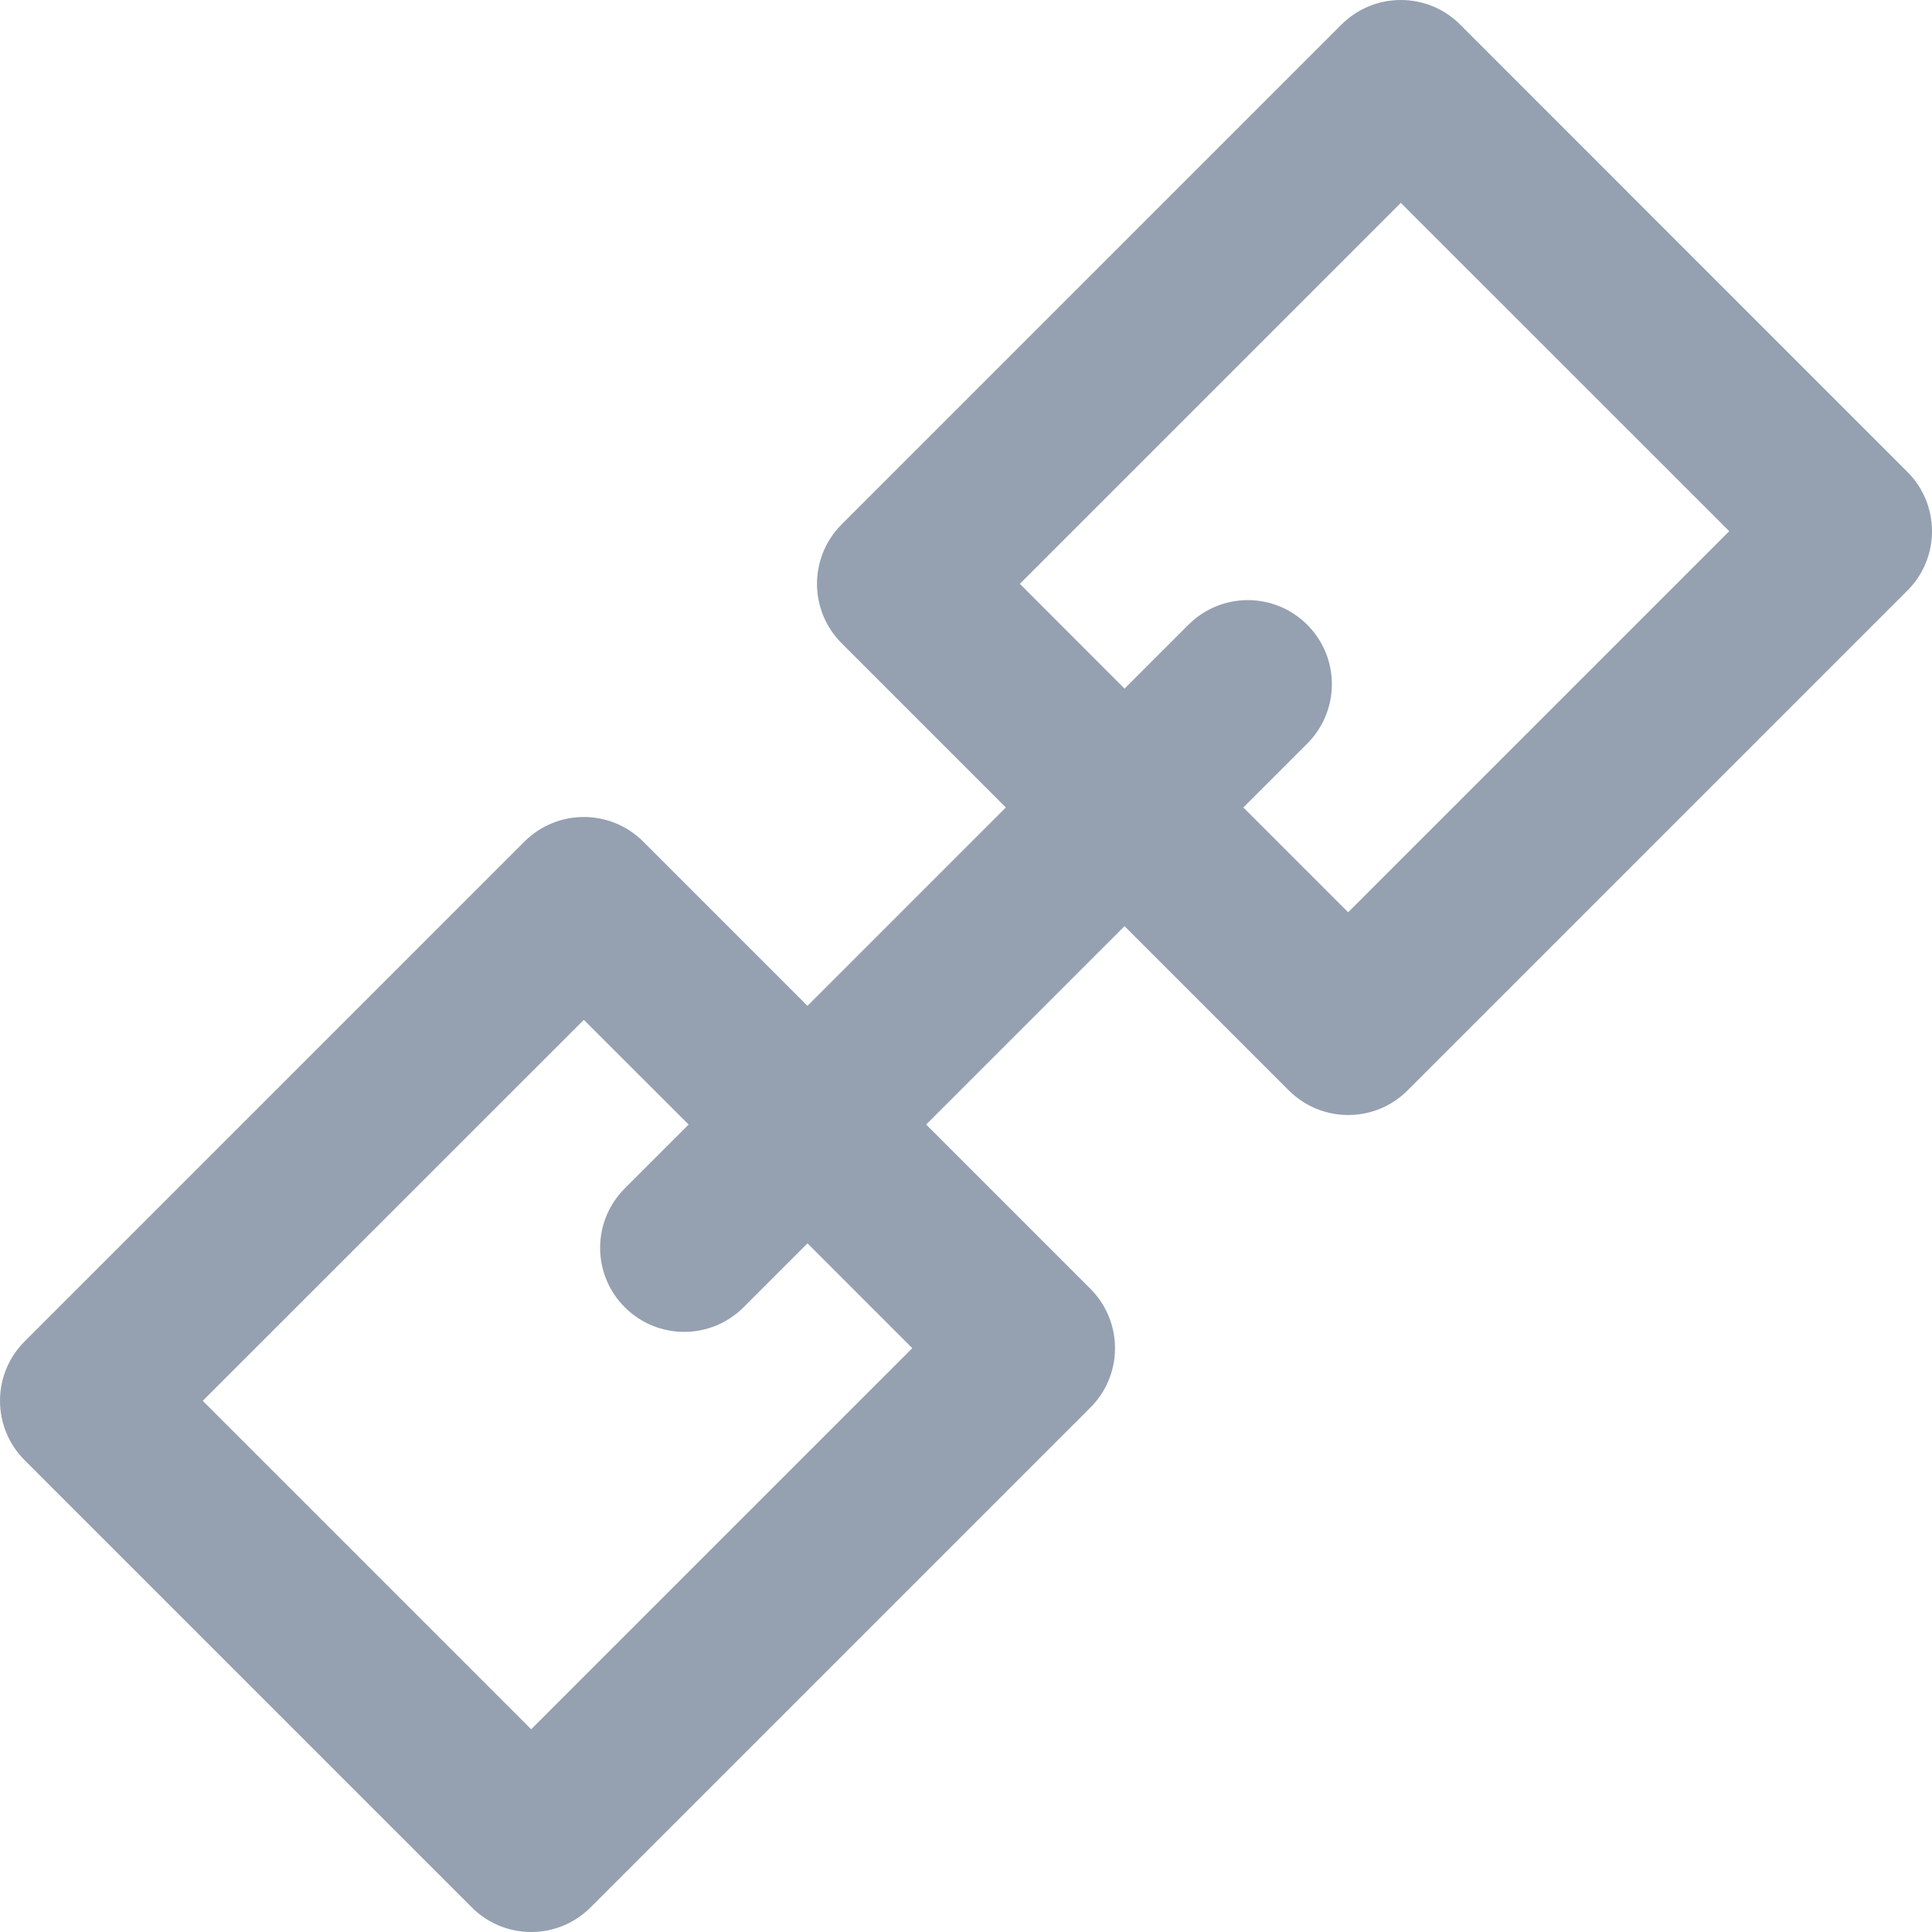
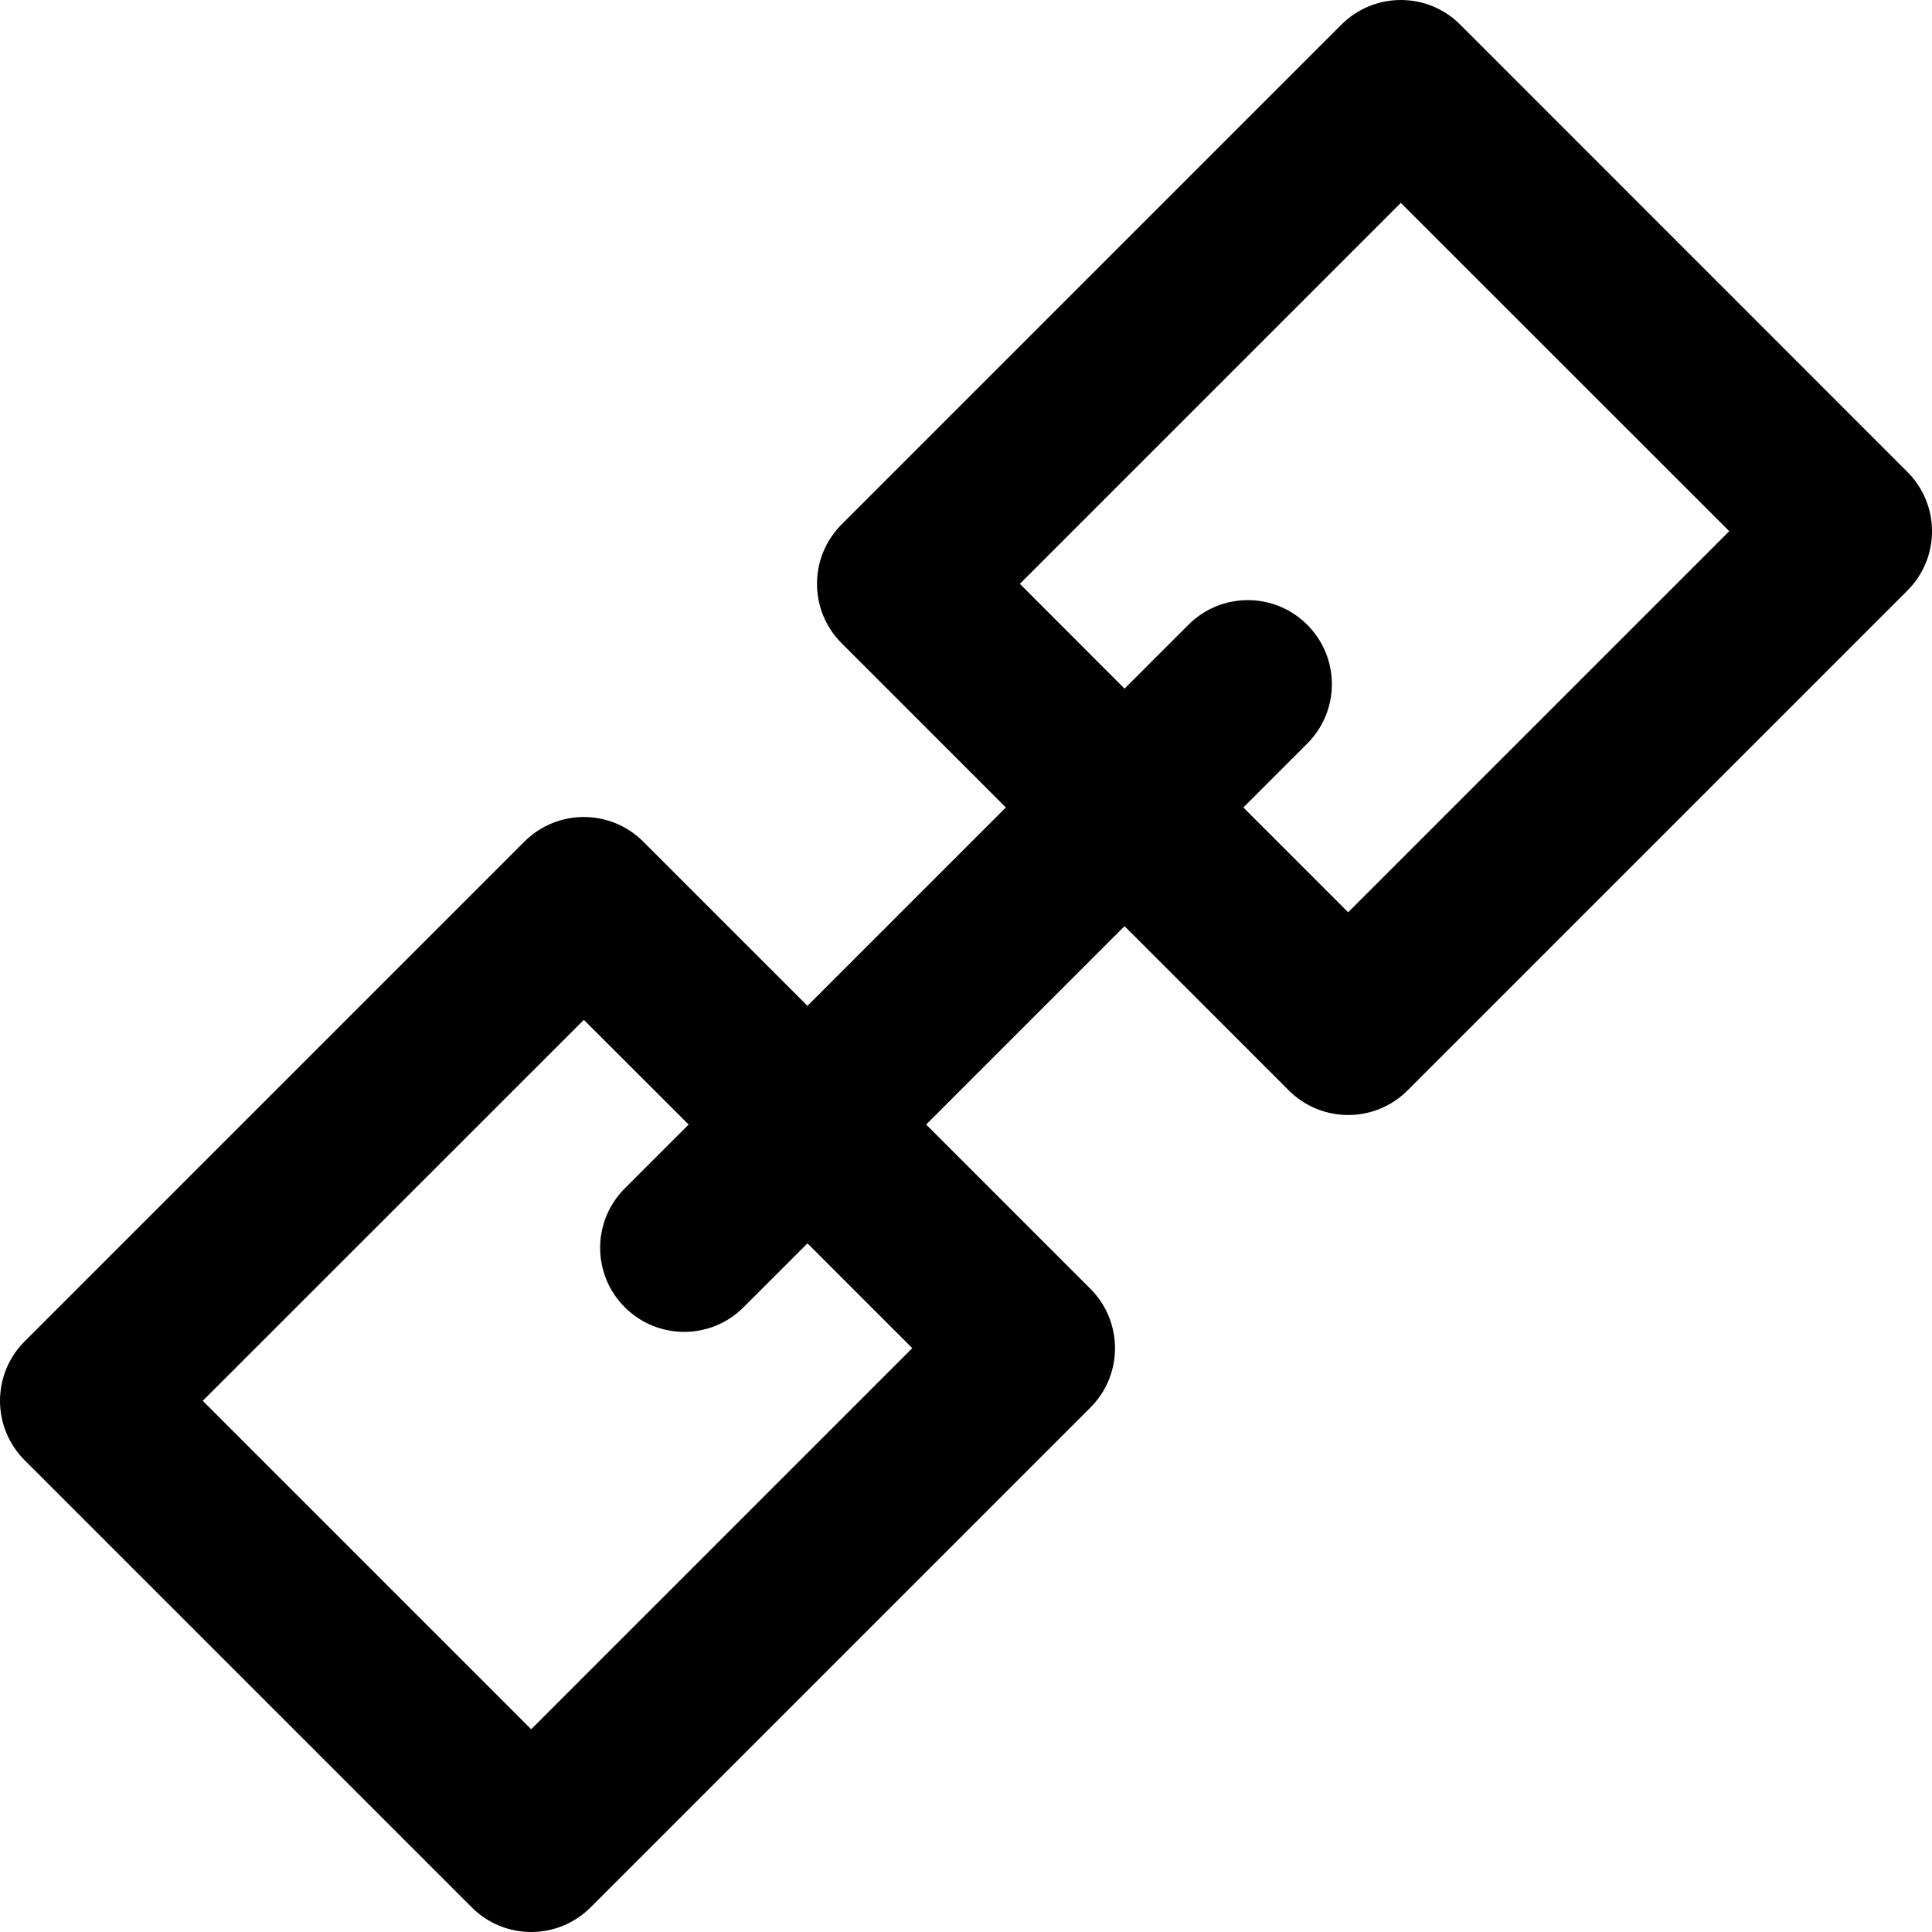
<svg xmlns="http://www.w3.org/2000/svg" width="16" height="16" viewBox="0 0 16 16">
-   <path fill="#95A0B1" fill-rule="evenodd" d="M11.601,14.321 L8.446,11.165 L9.313,10.297 L9.842,10.826 C9.978,10.962 10.156,11.03 10.334,11.03 C10.512,11.03 10.69,10.962 10.826,10.826 C11.098,10.554 11.098,10.114 10.826,9.842 L10.297,9.313 L11.165,8.445 L14.321,11.601 L11.601,14.321 Z M4.835,7.554 L1.68,4.399 L4.399,1.679 L7.555,4.835 L6.687,5.703 L6.158,5.174 C5.886,4.902 5.446,4.902 5.174,5.174 C4.902,5.446 4.902,5.886 5.174,6.158 L5.703,6.687 L4.835,7.554 Z M15.796,11.109 L11.657,6.97 C11.386,6.698 10.945,6.698 10.673,6.97 L9.313,8.33 L7.67,6.687 L9.03,5.327 C9.302,5.055 9.302,4.614 9.03,4.343 L4.891,0.204 C4.62,-0.068 4.179,-0.068 3.908,0.204 L0.204,3.907 C0.073,4.037 0,4.214 0,4.399 C0,4.584 0.073,4.76 0.204,4.891 L4.343,9.03 C4.479,9.166 4.657,9.234 4.835,9.234 C5.013,9.234 5.191,9.166 5.327,9.03 L6.687,7.67 L8.33,9.313 L6.97,10.673 C6.698,10.945 6.698,11.385 6.97,11.657 L11.109,15.796 C11.239,15.927 11.416,16 11.601,16 C11.785,16 11.962,15.927 12.093,15.796 L15.796,12.093 C16.068,11.821 16.068,11.381 15.796,11.109 L15.796,11.109 Z" transform="rotate(90 8 8)" />
+   <path fill-rule="evenodd" d="M11.601,14.321 L8.446,11.165 L9.313,10.297 L9.842,10.826 C9.978,10.962 10.156,11.03 10.334,11.03 C10.512,11.03 10.69,10.962 10.826,10.826 C11.098,10.554 11.098,10.114 10.826,9.842 L10.297,9.313 L11.165,8.445 L14.321,11.601 L11.601,14.321 Z M4.835,7.554 L1.68,4.399 L4.399,1.679 L7.555,4.835 L6.687,5.703 L6.158,5.174 C5.886,4.902 5.446,4.902 5.174,5.174 C4.902,5.446 4.902,5.886 5.174,6.158 L5.703,6.687 L4.835,7.554 Z M15.796,11.109 L11.657,6.97 C11.386,6.698 10.945,6.698 10.673,6.97 L9.313,8.33 L7.67,6.687 L9.03,5.327 C9.302,5.055 9.302,4.614 9.03,4.343 L4.891,0.204 C4.62,-0.068 4.179,-0.068 3.908,0.204 L0.204,3.907 C0.073,4.037 0,4.214 0,4.399 C0,4.584 0.073,4.76 0.204,4.891 L4.343,9.03 C4.479,9.166 4.657,9.234 4.835,9.234 C5.013,9.234 5.191,9.166 5.327,9.03 L6.687,7.67 L8.33,9.313 L6.97,10.673 C6.698,10.945 6.698,11.385 6.97,11.657 L11.109,15.796 C11.239,15.927 11.416,16 11.601,16 C11.785,16 11.962,15.927 12.093,15.796 L15.796,12.093 C16.068,11.821 16.068,11.381 15.796,11.109 L15.796,11.109 Z" transform="rotate(90 8 8)" />
</svg>
